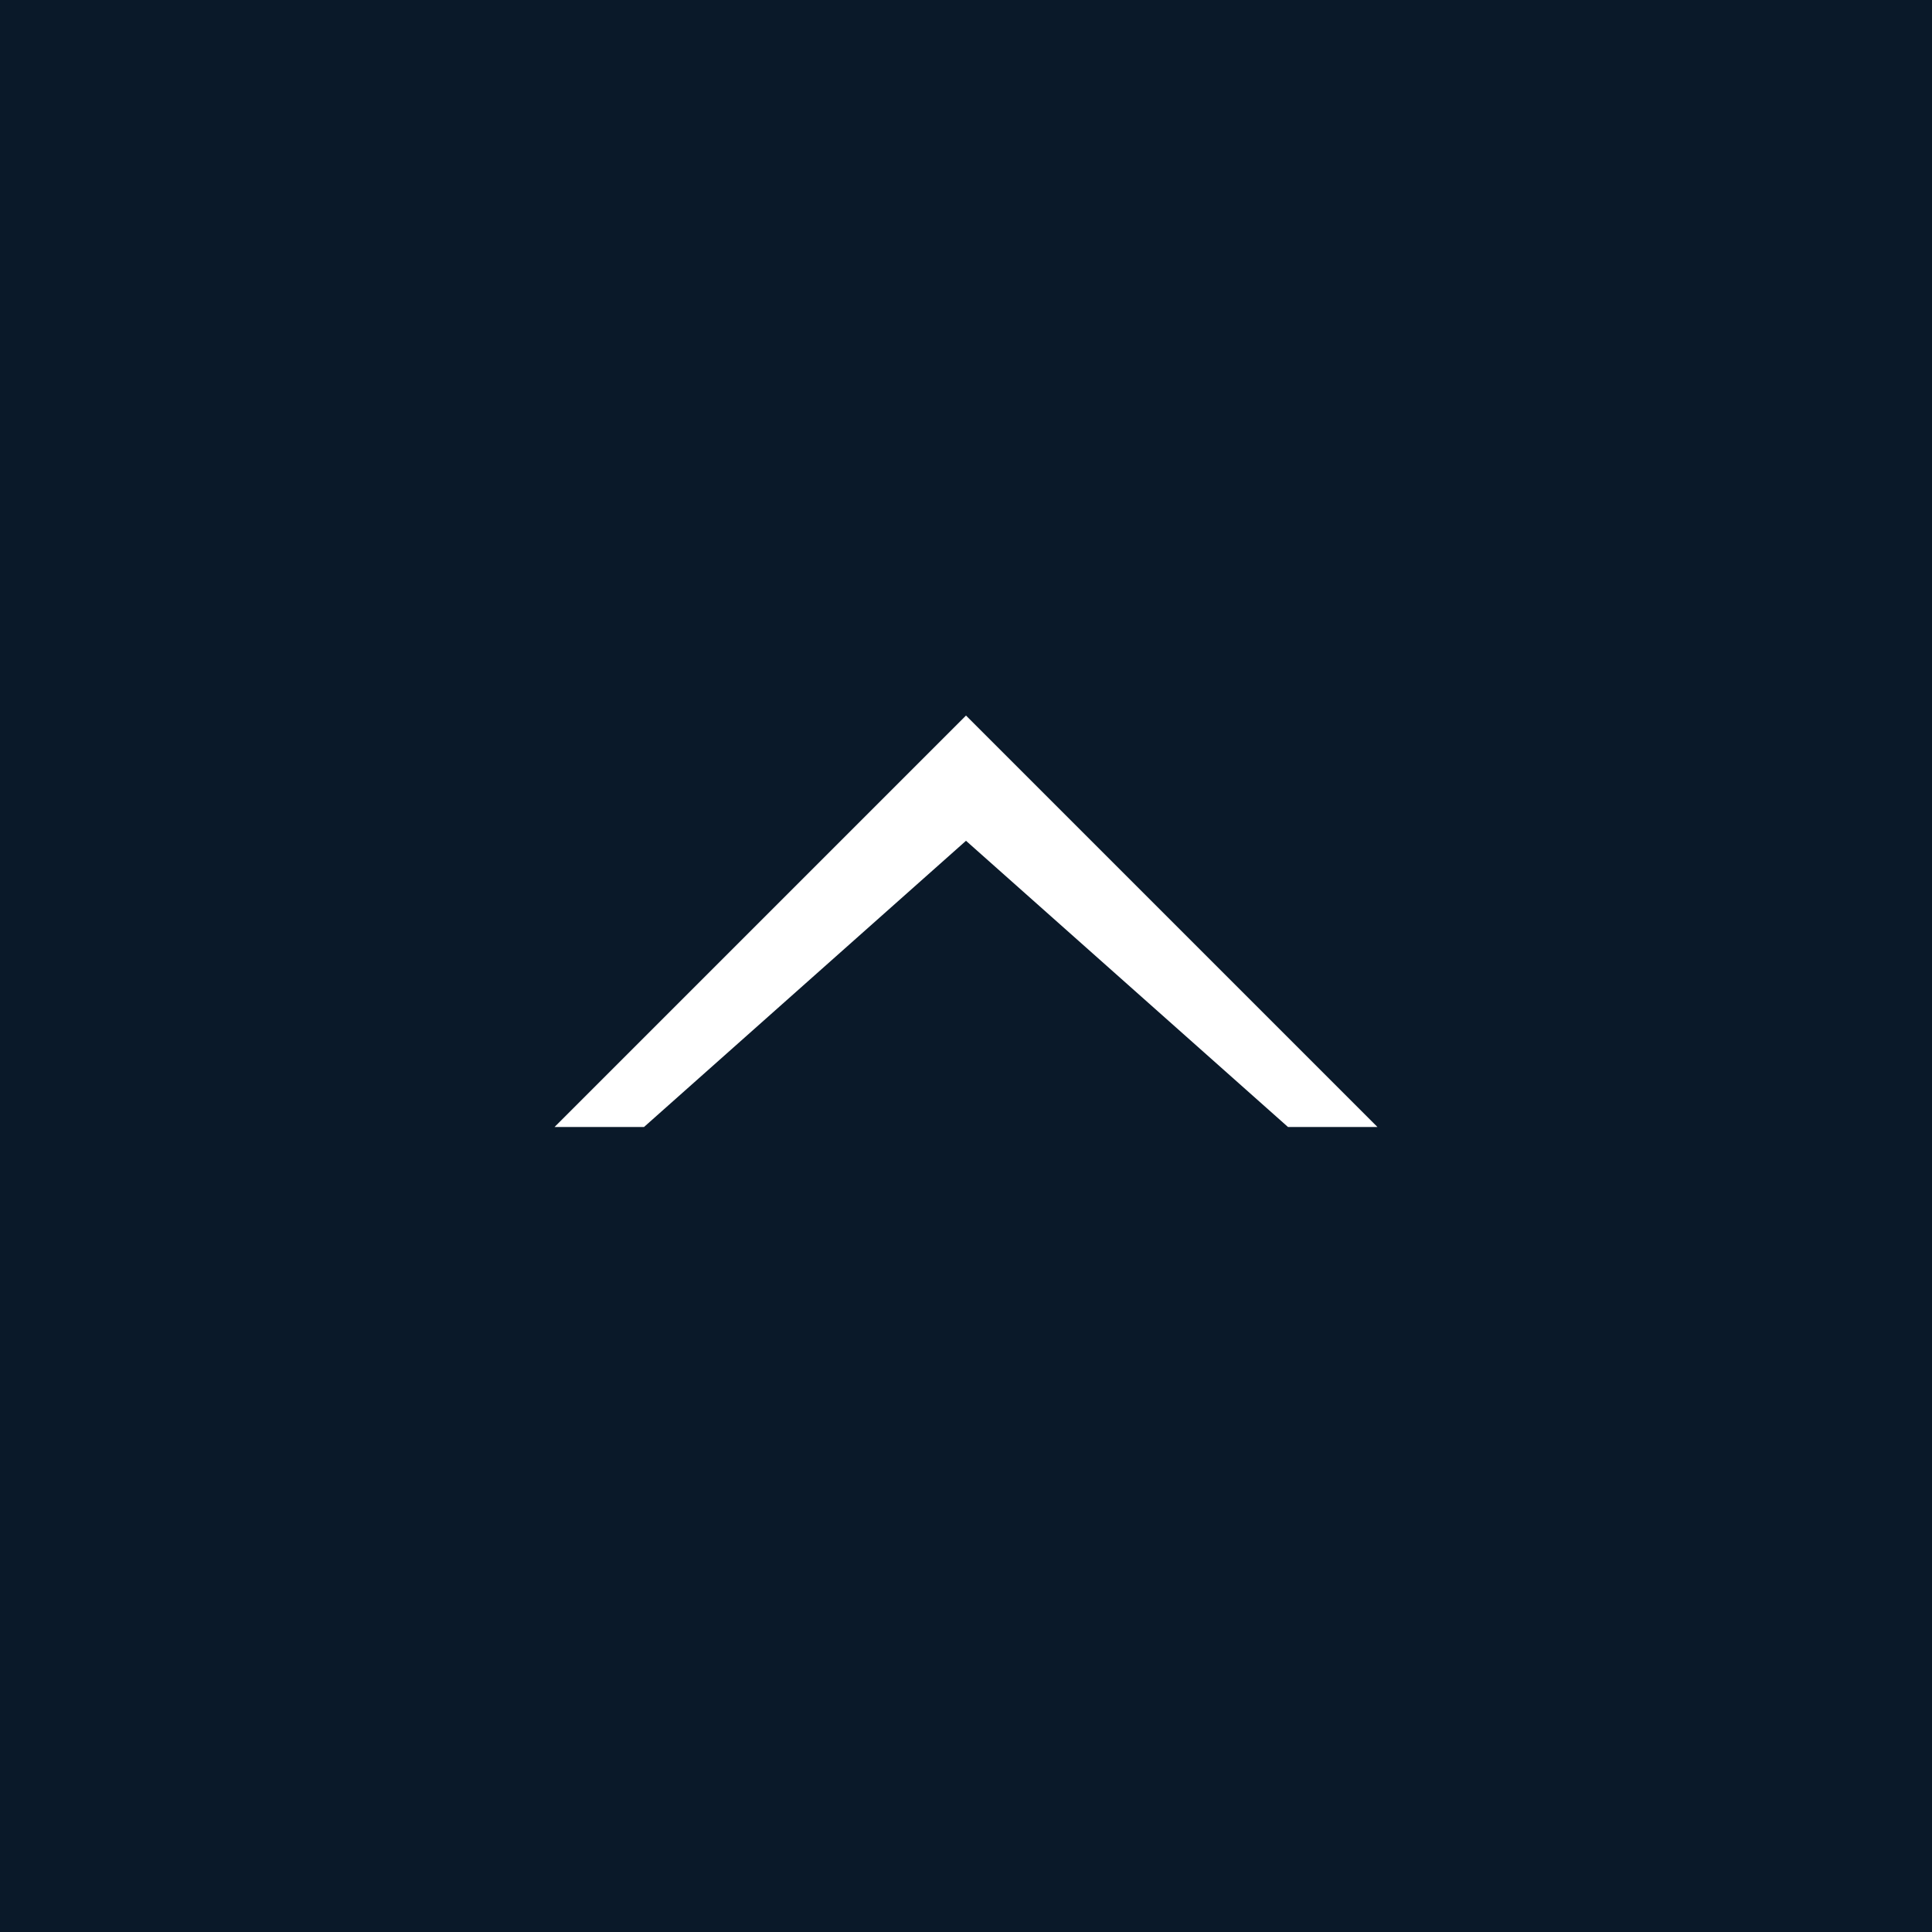
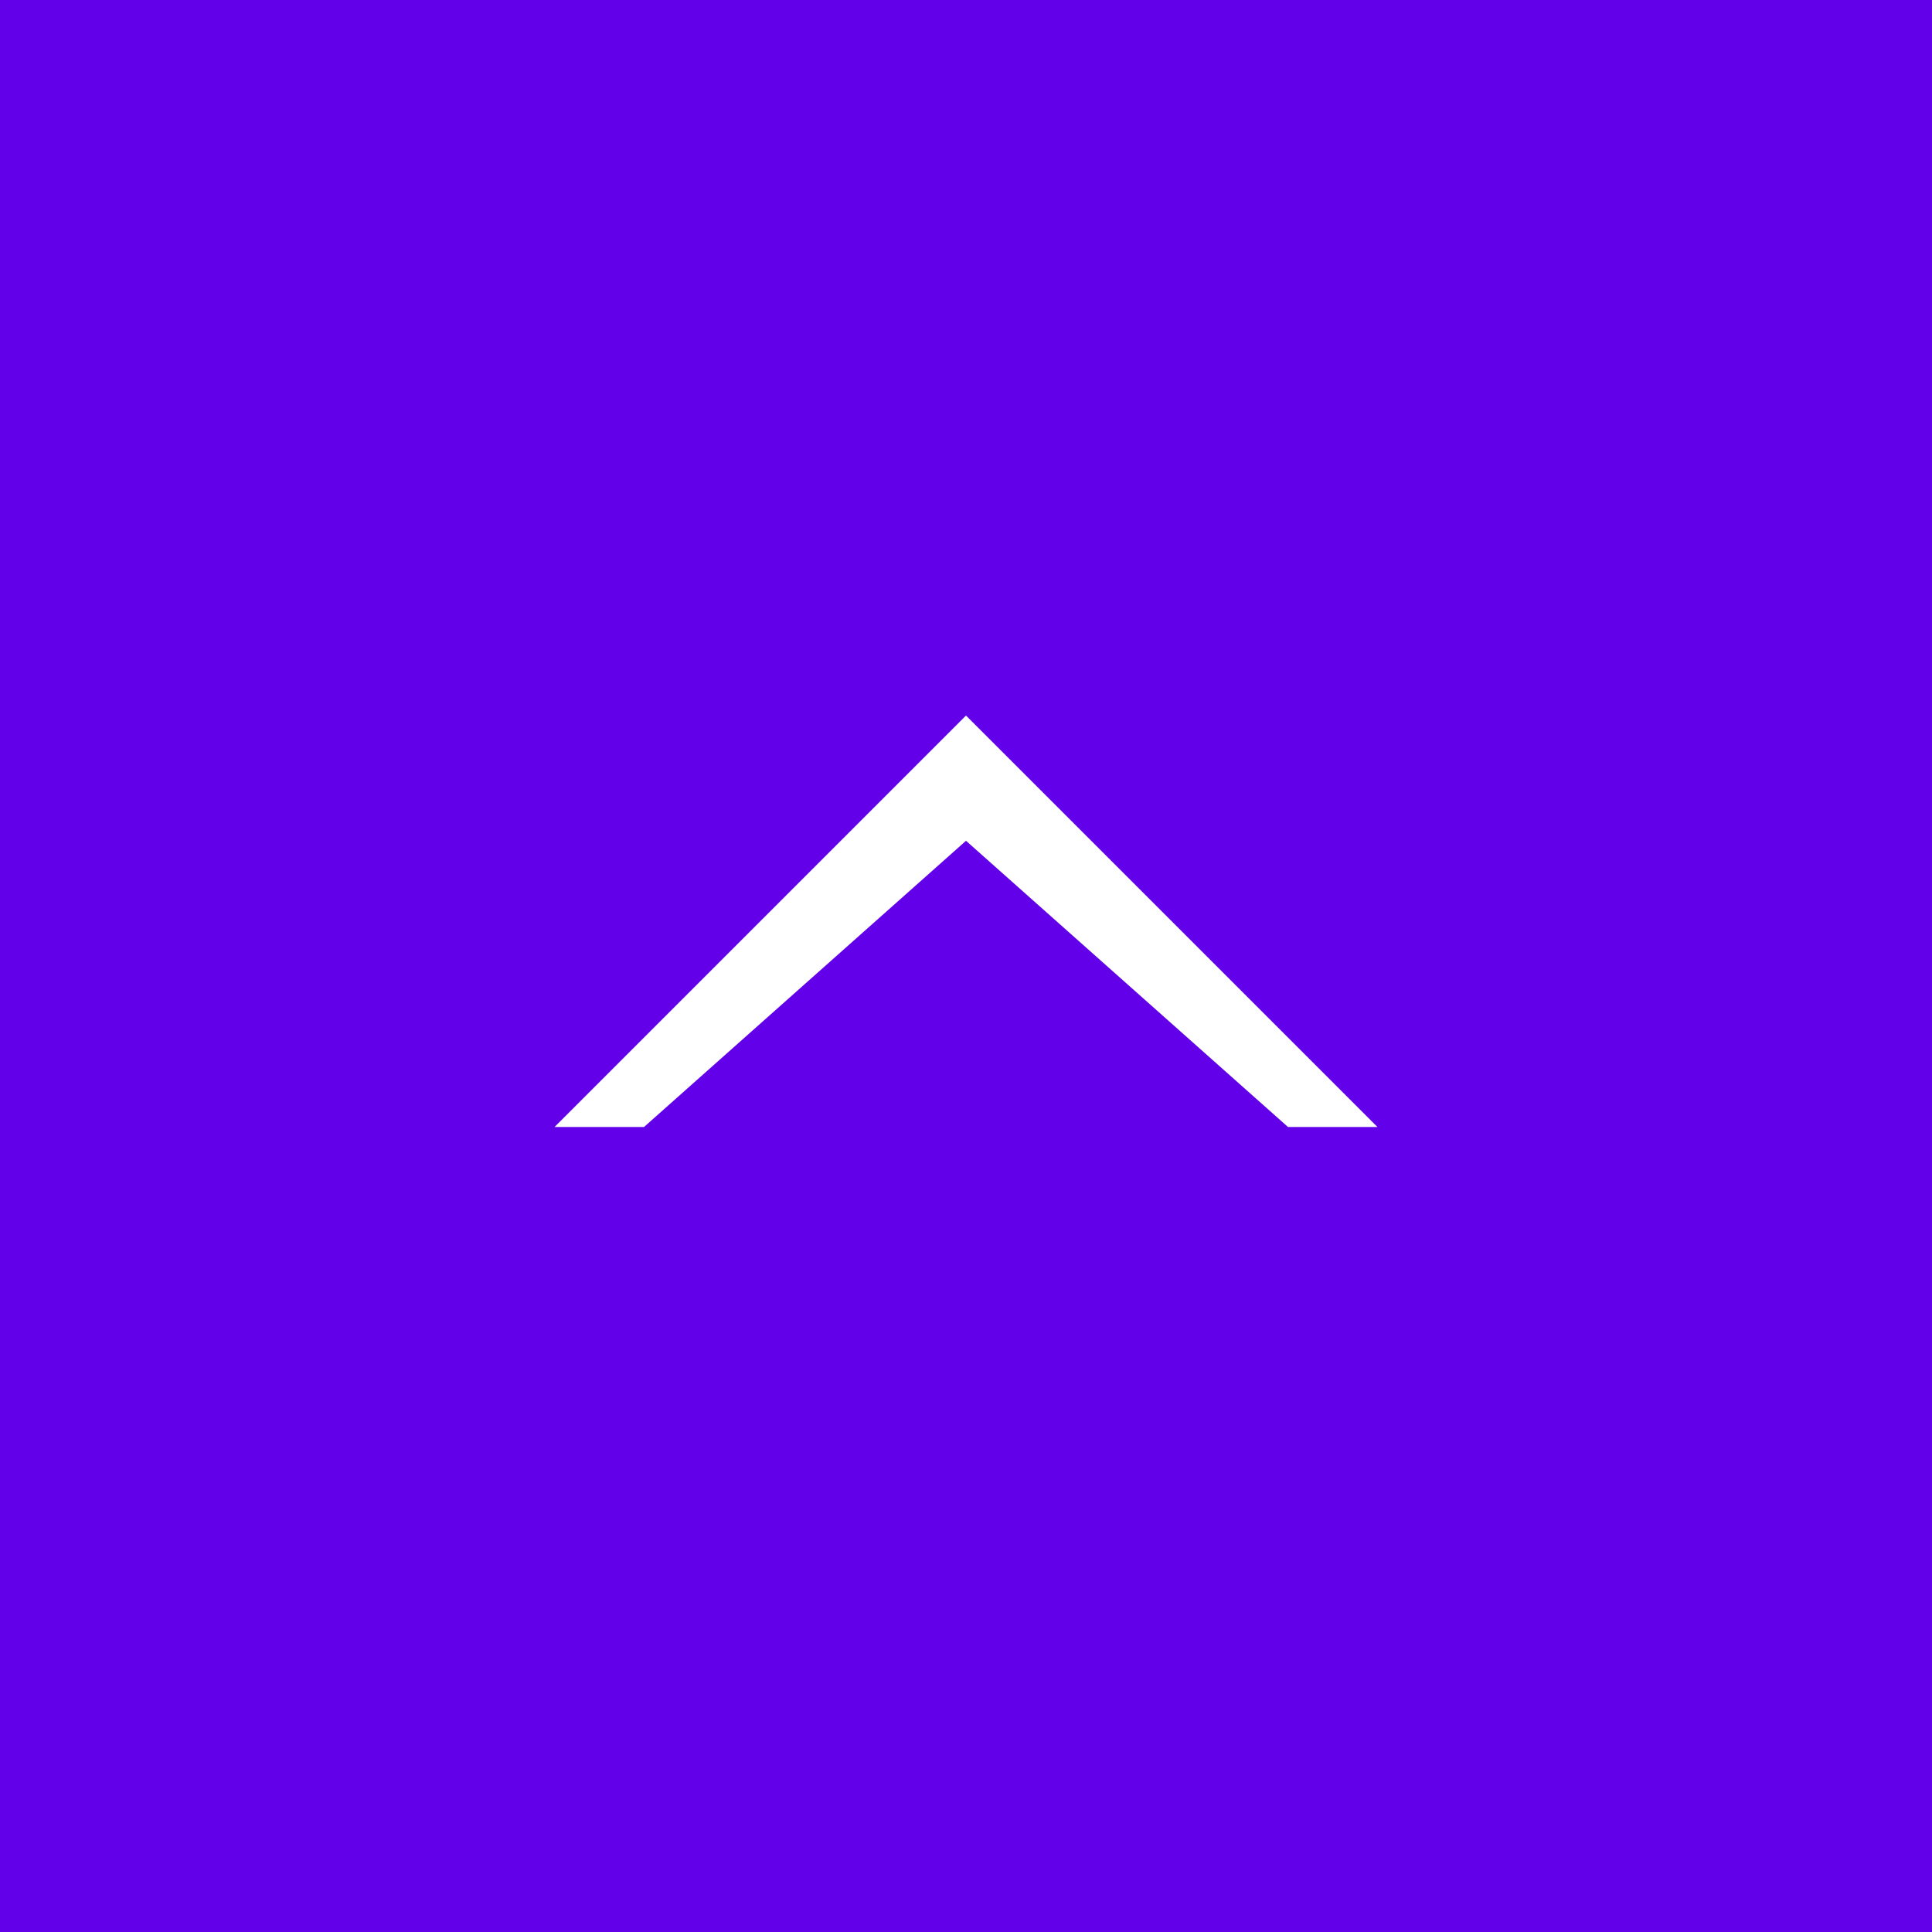
<svg xmlns="http://www.w3.org/2000/svg" viewBox="0 0 108 108" width="108" height="108">
-   <rect width="108" height="108" fill="#0a1929" />
+   <rect width="108" height="108" fill="#6200EA" />
  <g transform="translate(54, 58)" fill="white">
    <path d="M 0 -18 L -23 5 L -18 5 L 0 -11 L 18 5 L 23 5 Z" />
  </g>
</svg>
